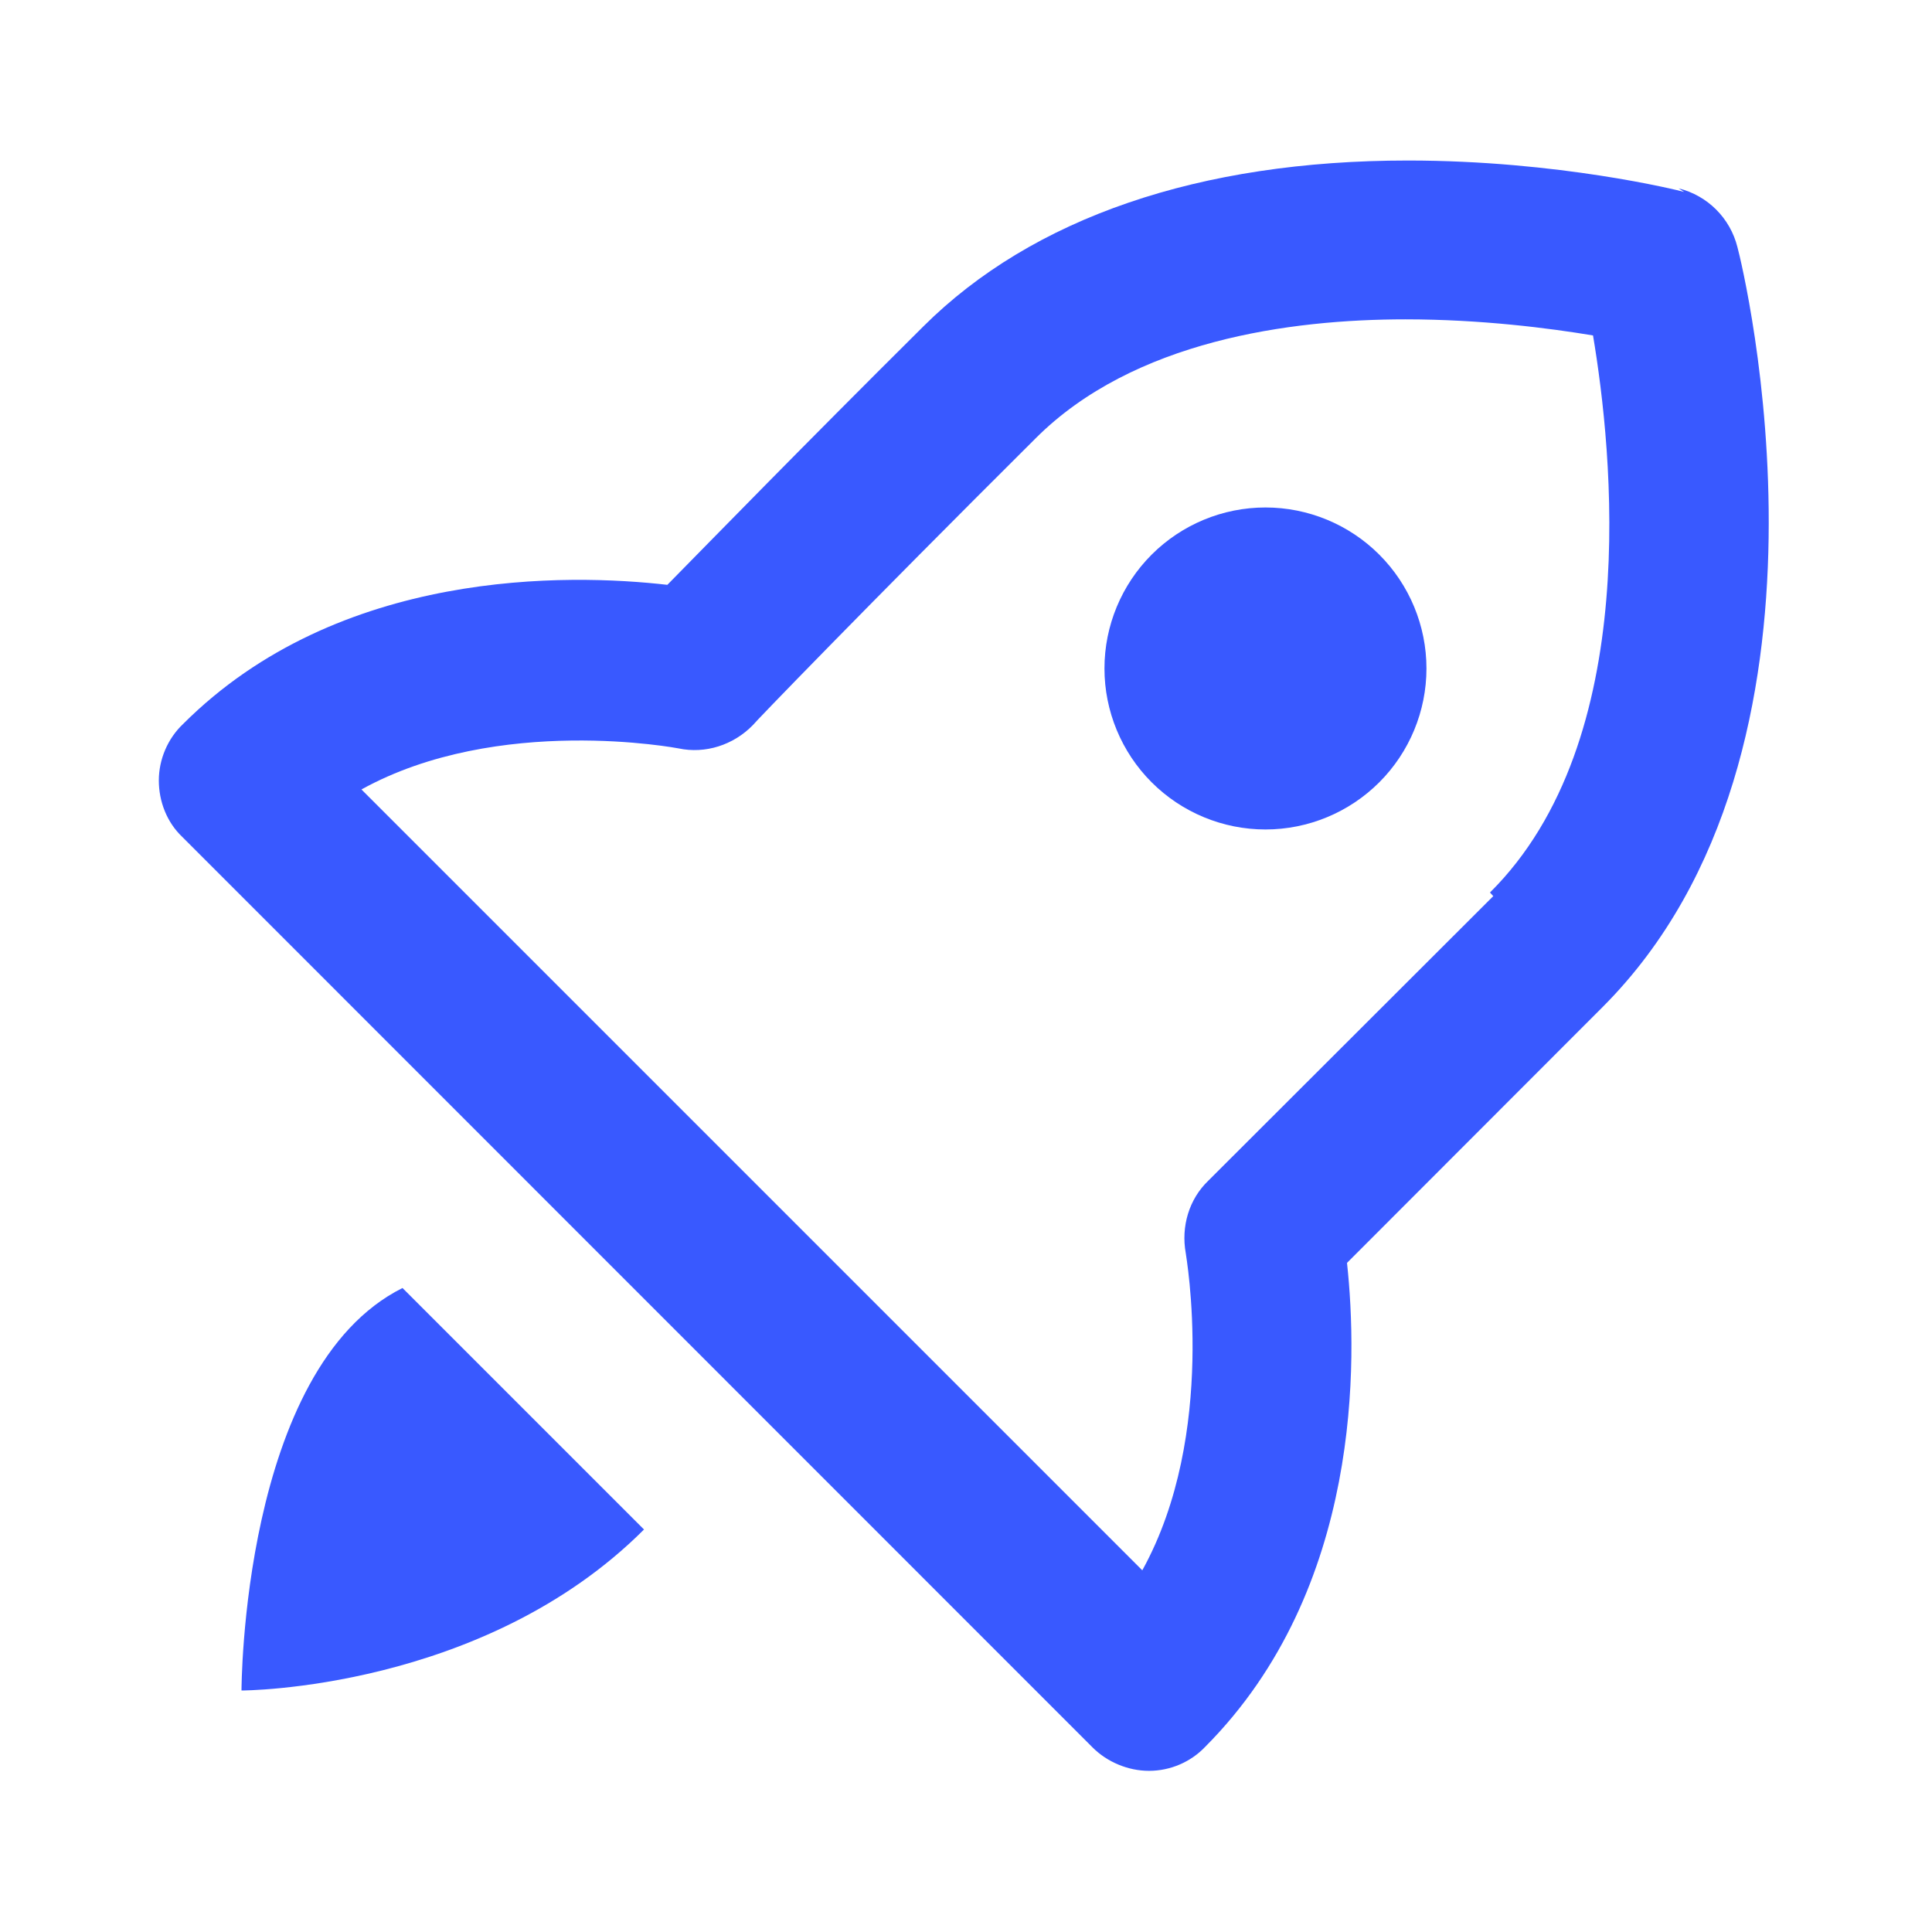
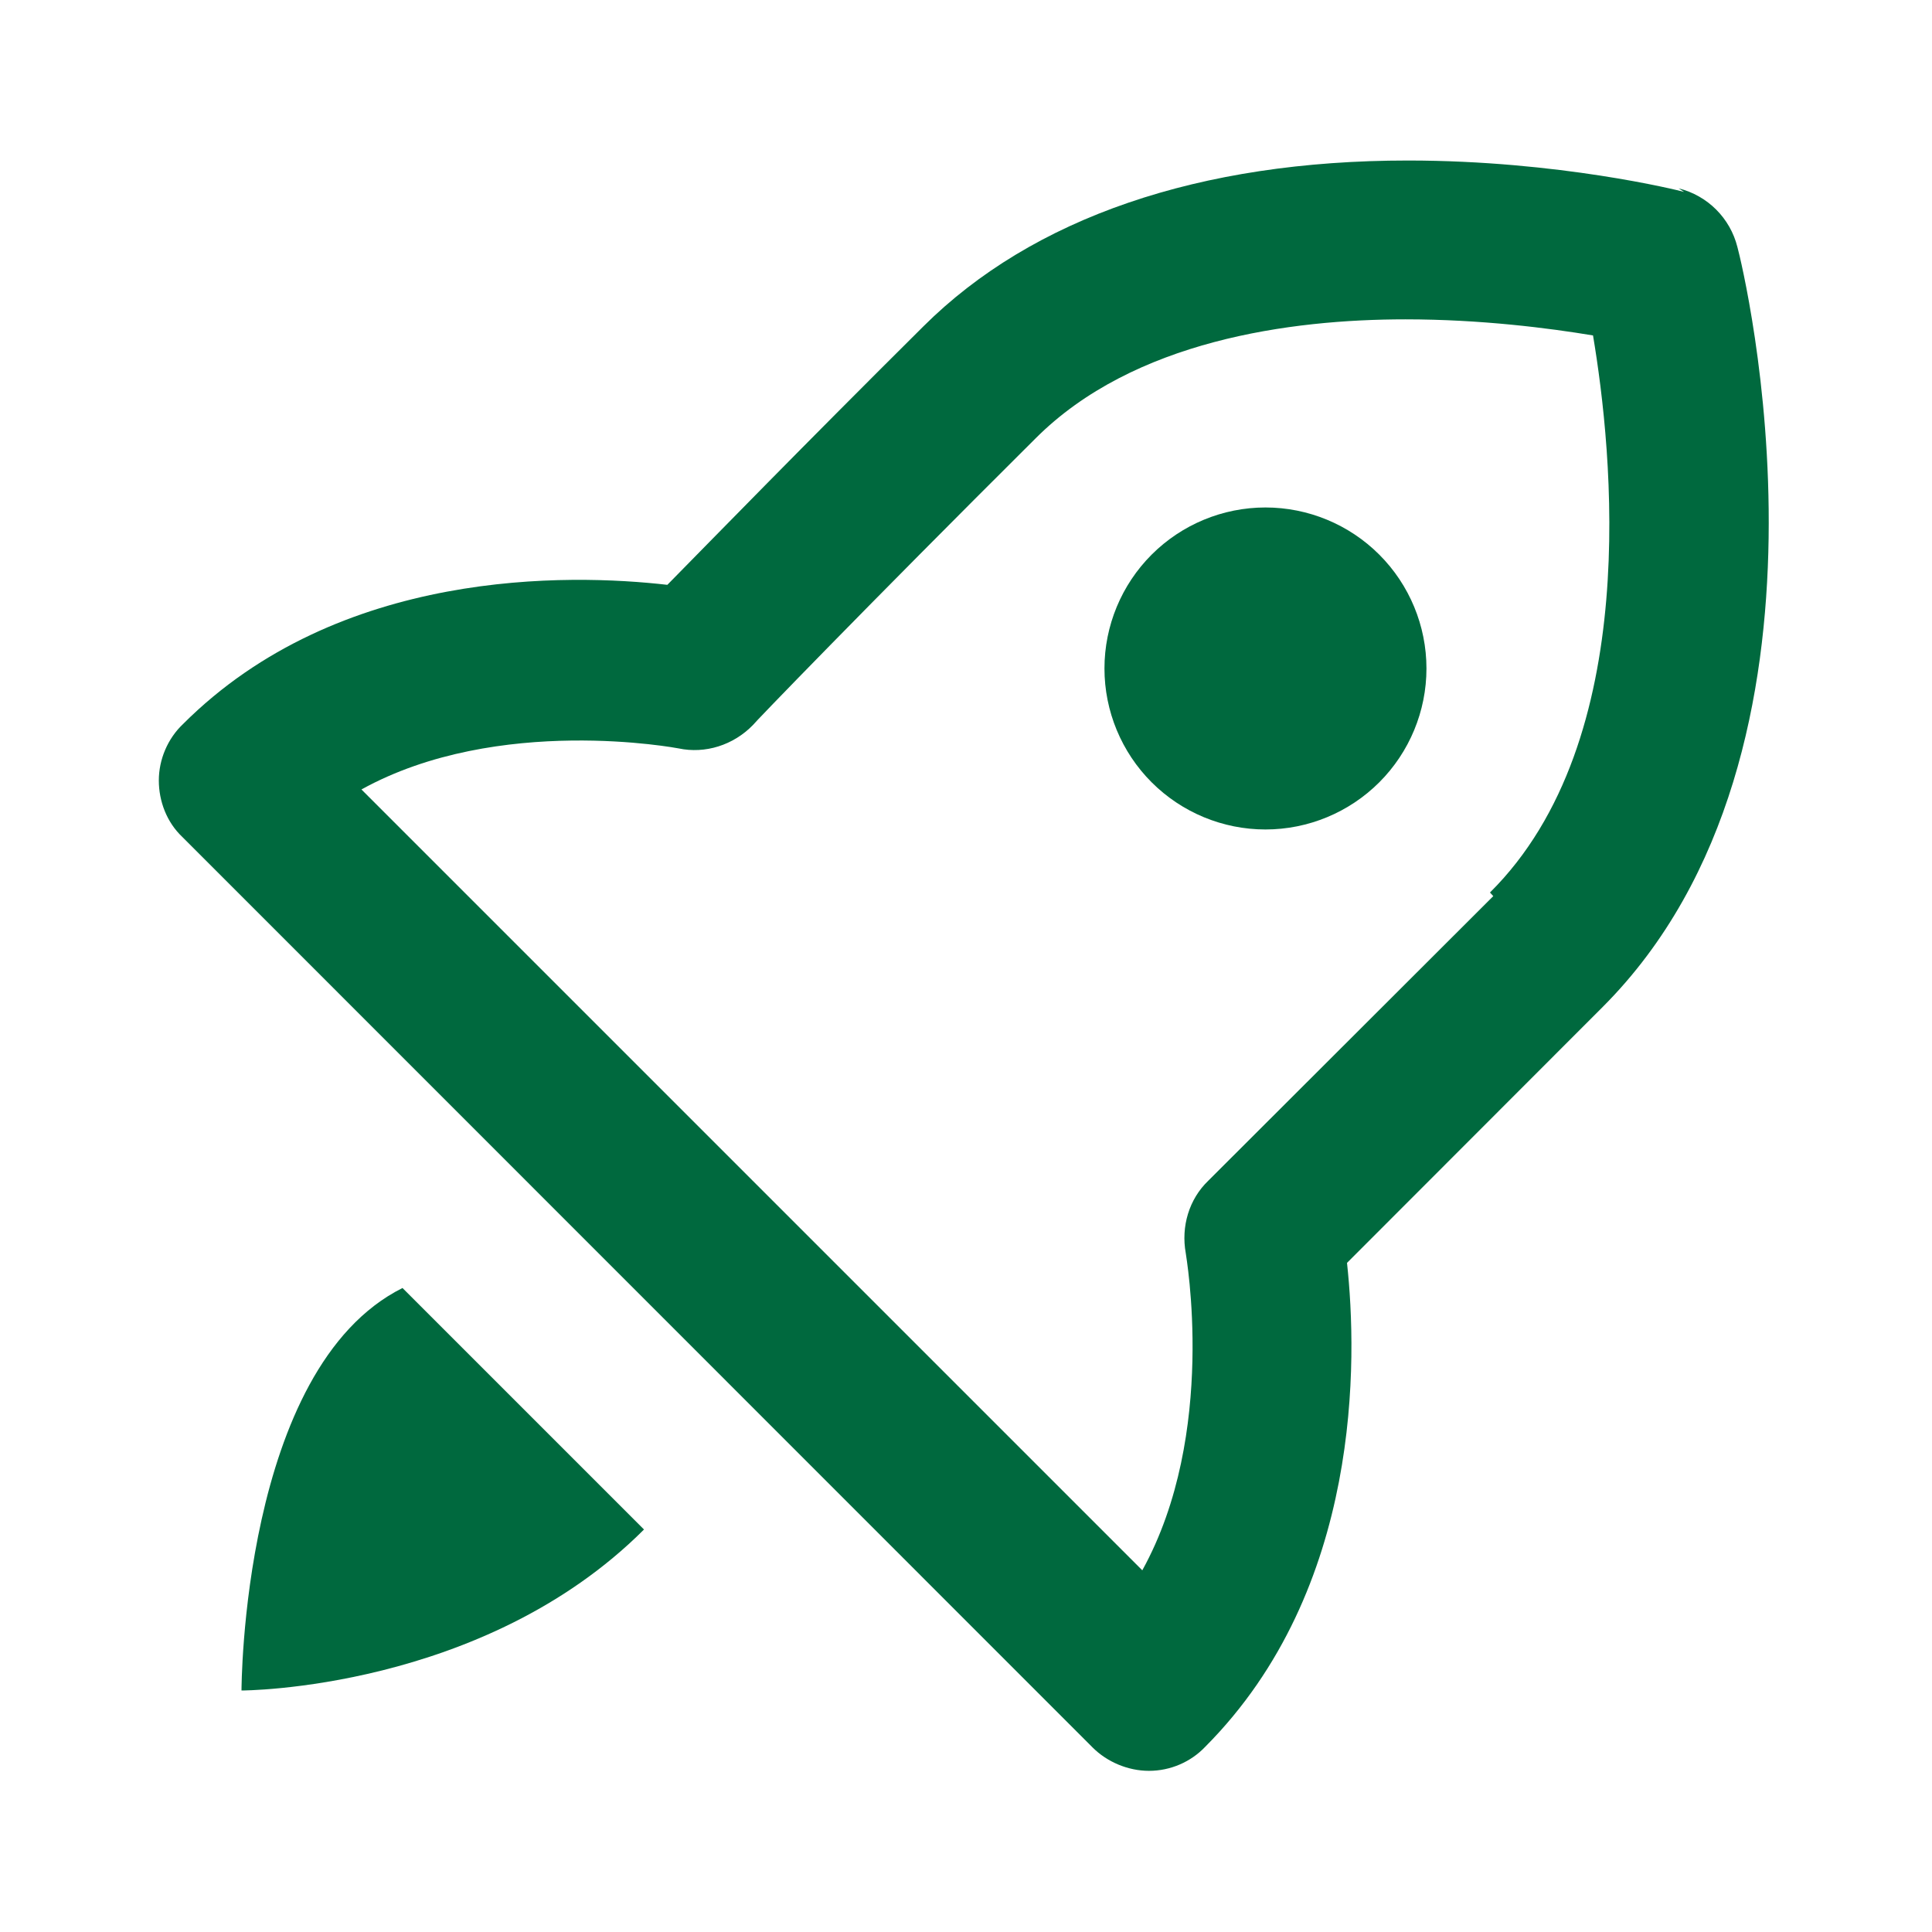
<svg xmlns="http://www.w3.org/2000/svg" width="24" height="24" viewBox="0 0 24 24" fill="none">
-   <path d="M20.92 2.384C20.85 2.364 19.36 1.994 17.49 1.994C14.9 1.994 12.827 2.704 11.47 4.055C9.98 5.535 8.84 6.706 8.29 7.265C7.07 7.125 4.213 7.055 2.273 8.995C2.083 9.175 1.973 9.435 1.973 9.695C1.973 9.955 2.073 10.215 2.263 10.395L13.573 21.708C13.753 21.888 14.013 21.998 14.273 21.998C14.539 21.998 14.793 21.888 14.973 21.698C16.923 19.738 16.863 16.884 16.733 15.688L19.913 12.505C23.103 9.305 21.653 3.323 21.583 3.07C21.493 2.71 21.213 2.43 20.853 2.34L20.92 2.384ZM18.55 11.132L15.01 14.667C14.77 14.897 14.67 15.237 14.73 15.567C14.73 15.587 15.13 17.807 14.19 19.507L4.49 9.807C6.19 8.867 8.43 9.297 8.43 9.297C8.76 9.367 9.11 9.257 9.353 9.007C9.353 8.997 10.753 7.547 12.863 5.447C14.081 4.227 16.033 3.967 17.459 3.967C18.399 3.967 19.249 4.077 19.789 4.167C20.029 5.597 20.414 9.197 18.509 11.087L18.55 11.132Z" fill="#3959FF" />
-   <path d="M15.72 6.304C15.19 6.304 14.681 6.515 14.306 6.89C13.931 7.265 13.72 7.774 13.72 8.304C13.72 8.834 13.931 9.343 14.306 9.718C14.681 10.093 15.19 10.304 15.72 10.304C16.25 10.304 16.759 10.093 17.134 9.718C17.509 9.343 17.72 8.834 17.72 8.304C17.72 7.774 17.509 7.265 17.134 6.89C16.759 6.515 16.25 6.304 15.72 6.304Z" fill="#3959FF" />
-   <path d="M5 16C3 17 3 21 3 21C3 21 6 21 8 19L5 16Z" fill="#3959FF" />
+   <path d="M20.92 2.384C20.85 2.364 19.36 1.994 17.49 1.994C14.9 1.994 12.827 2.704 11.47 4.055C9.98 5.535 8.84 6.706 8.29 7.265C7.07 7.125 4.213 7.055 2.273 8.995C2.083 9.175 1.973 9.435 1.973 9.695C1.973 9.955 2.073 10.215 2.263 10.395L13.573 21.708C13.753 21.888 14.013 21.998 14.273 21.998C14.539 21.998 14.793 21.888 14.973 21.698C16.923 19.738 16.863 16.884 16.733 15.688L19.913 12.505C23.103 9.305 21.653 3.323 21.583 3.07C21.493 2.71 21.213 2.43 20.853 2.34L20.92 2.384ZM18.55 11.132L15.01 14.667C14.77 14.897 14.67 15.237 14.73 15.567C14.73 15.587 15.13 17.807 14.19 19.507L4.49 9.807C6.19 8.867 8.43 9.297 8.43 9.297C8.76 9.367 9.11 9.257 9.353 9.007C9.353 8.997 10.753 7.547 12.863 5.447C14.081 4.227 16.033 3.967 17.459 3.967C18.399 3.967 19.249 4.077 19.789 4.167C20.029 5.597 20.414 9.197 18.509 11.087L18.55 11.132Z" fill="#00693e" />
+   <path d="M15.72 6.304C15.19 6.304 14.681 6.515 14.306 6.89C13.931 7.265 13.72 7.774 13.72 8.304C13.72 8.834 13.931 9.343 14.306 9.718C14.681 10.093 15.19 10.304 15.72 10.304C16.25 10.304 16.759 10.093 17.134 9.718C17.509 9.343 17.72 8.834 17.72 8.304C17.72 7.774 17.509 7.265 17.134 6.89C16.759 6.515 16.25 6.304 15.72 6.304Z" fill="#00693e" />
+   <path d="M5 16C3 17 3 21 3 21C3 21 6 21 8 19L5 16Z" fill="#00693e" />
</svg>
